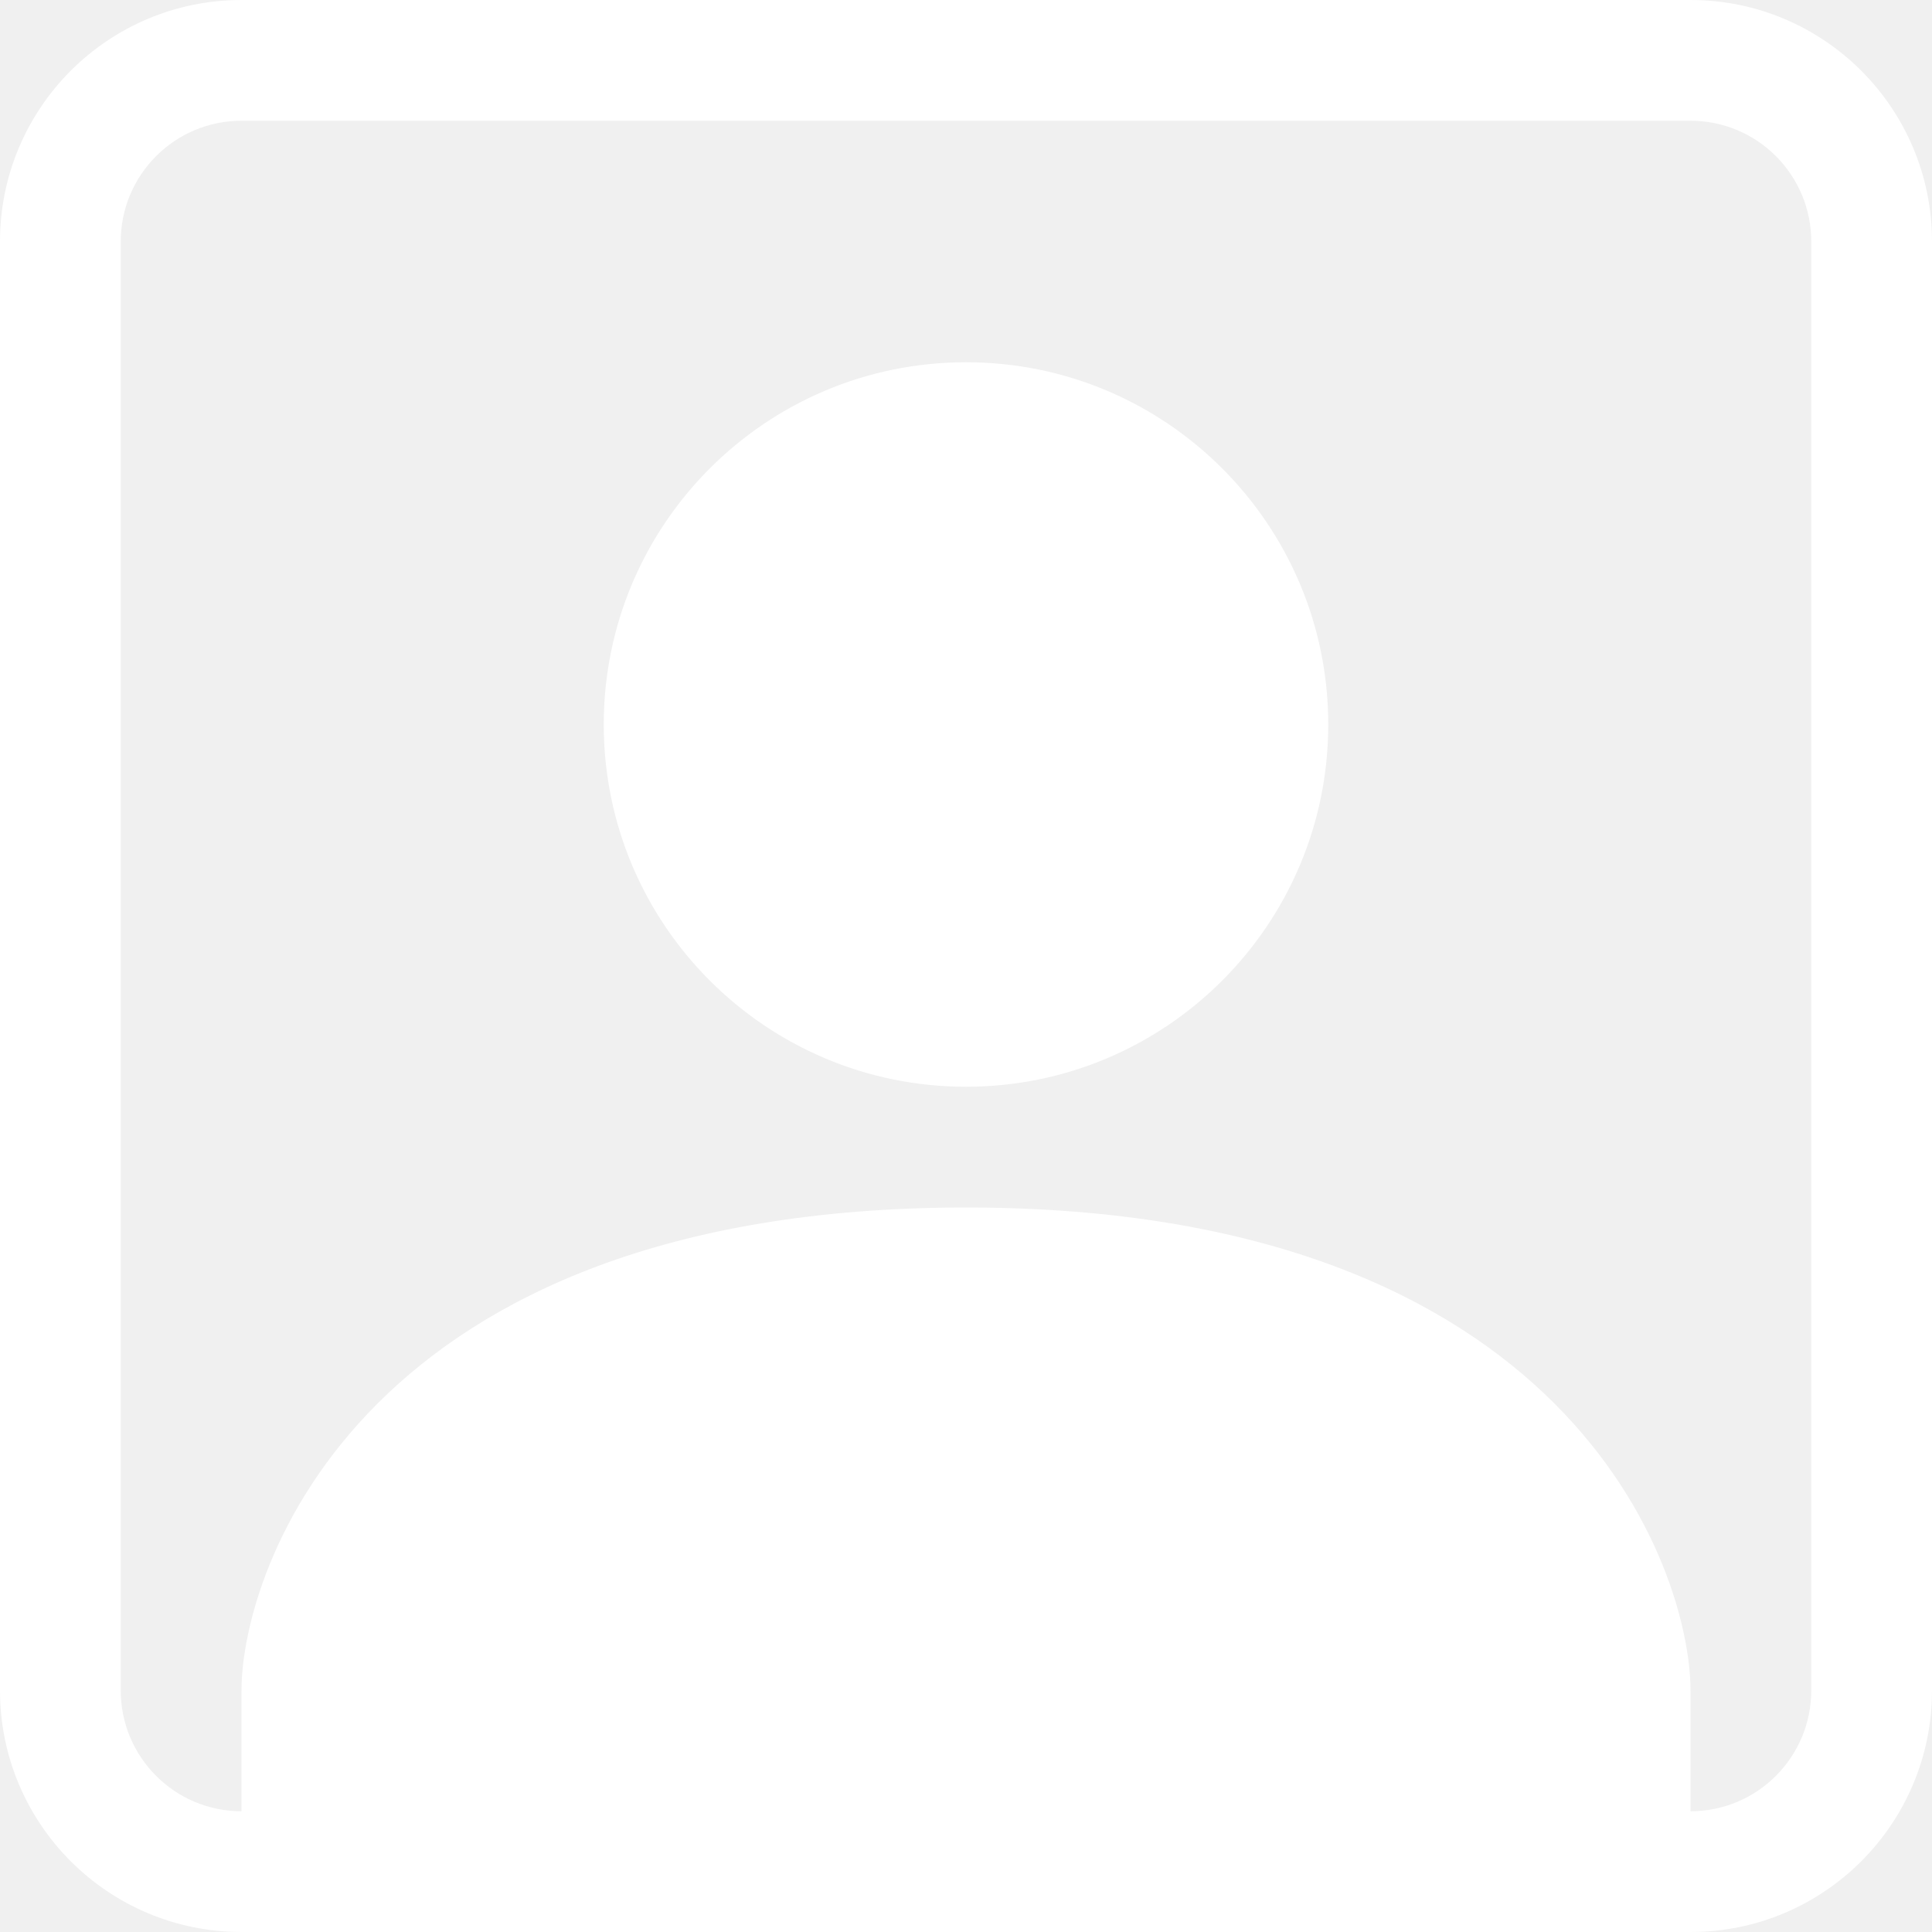
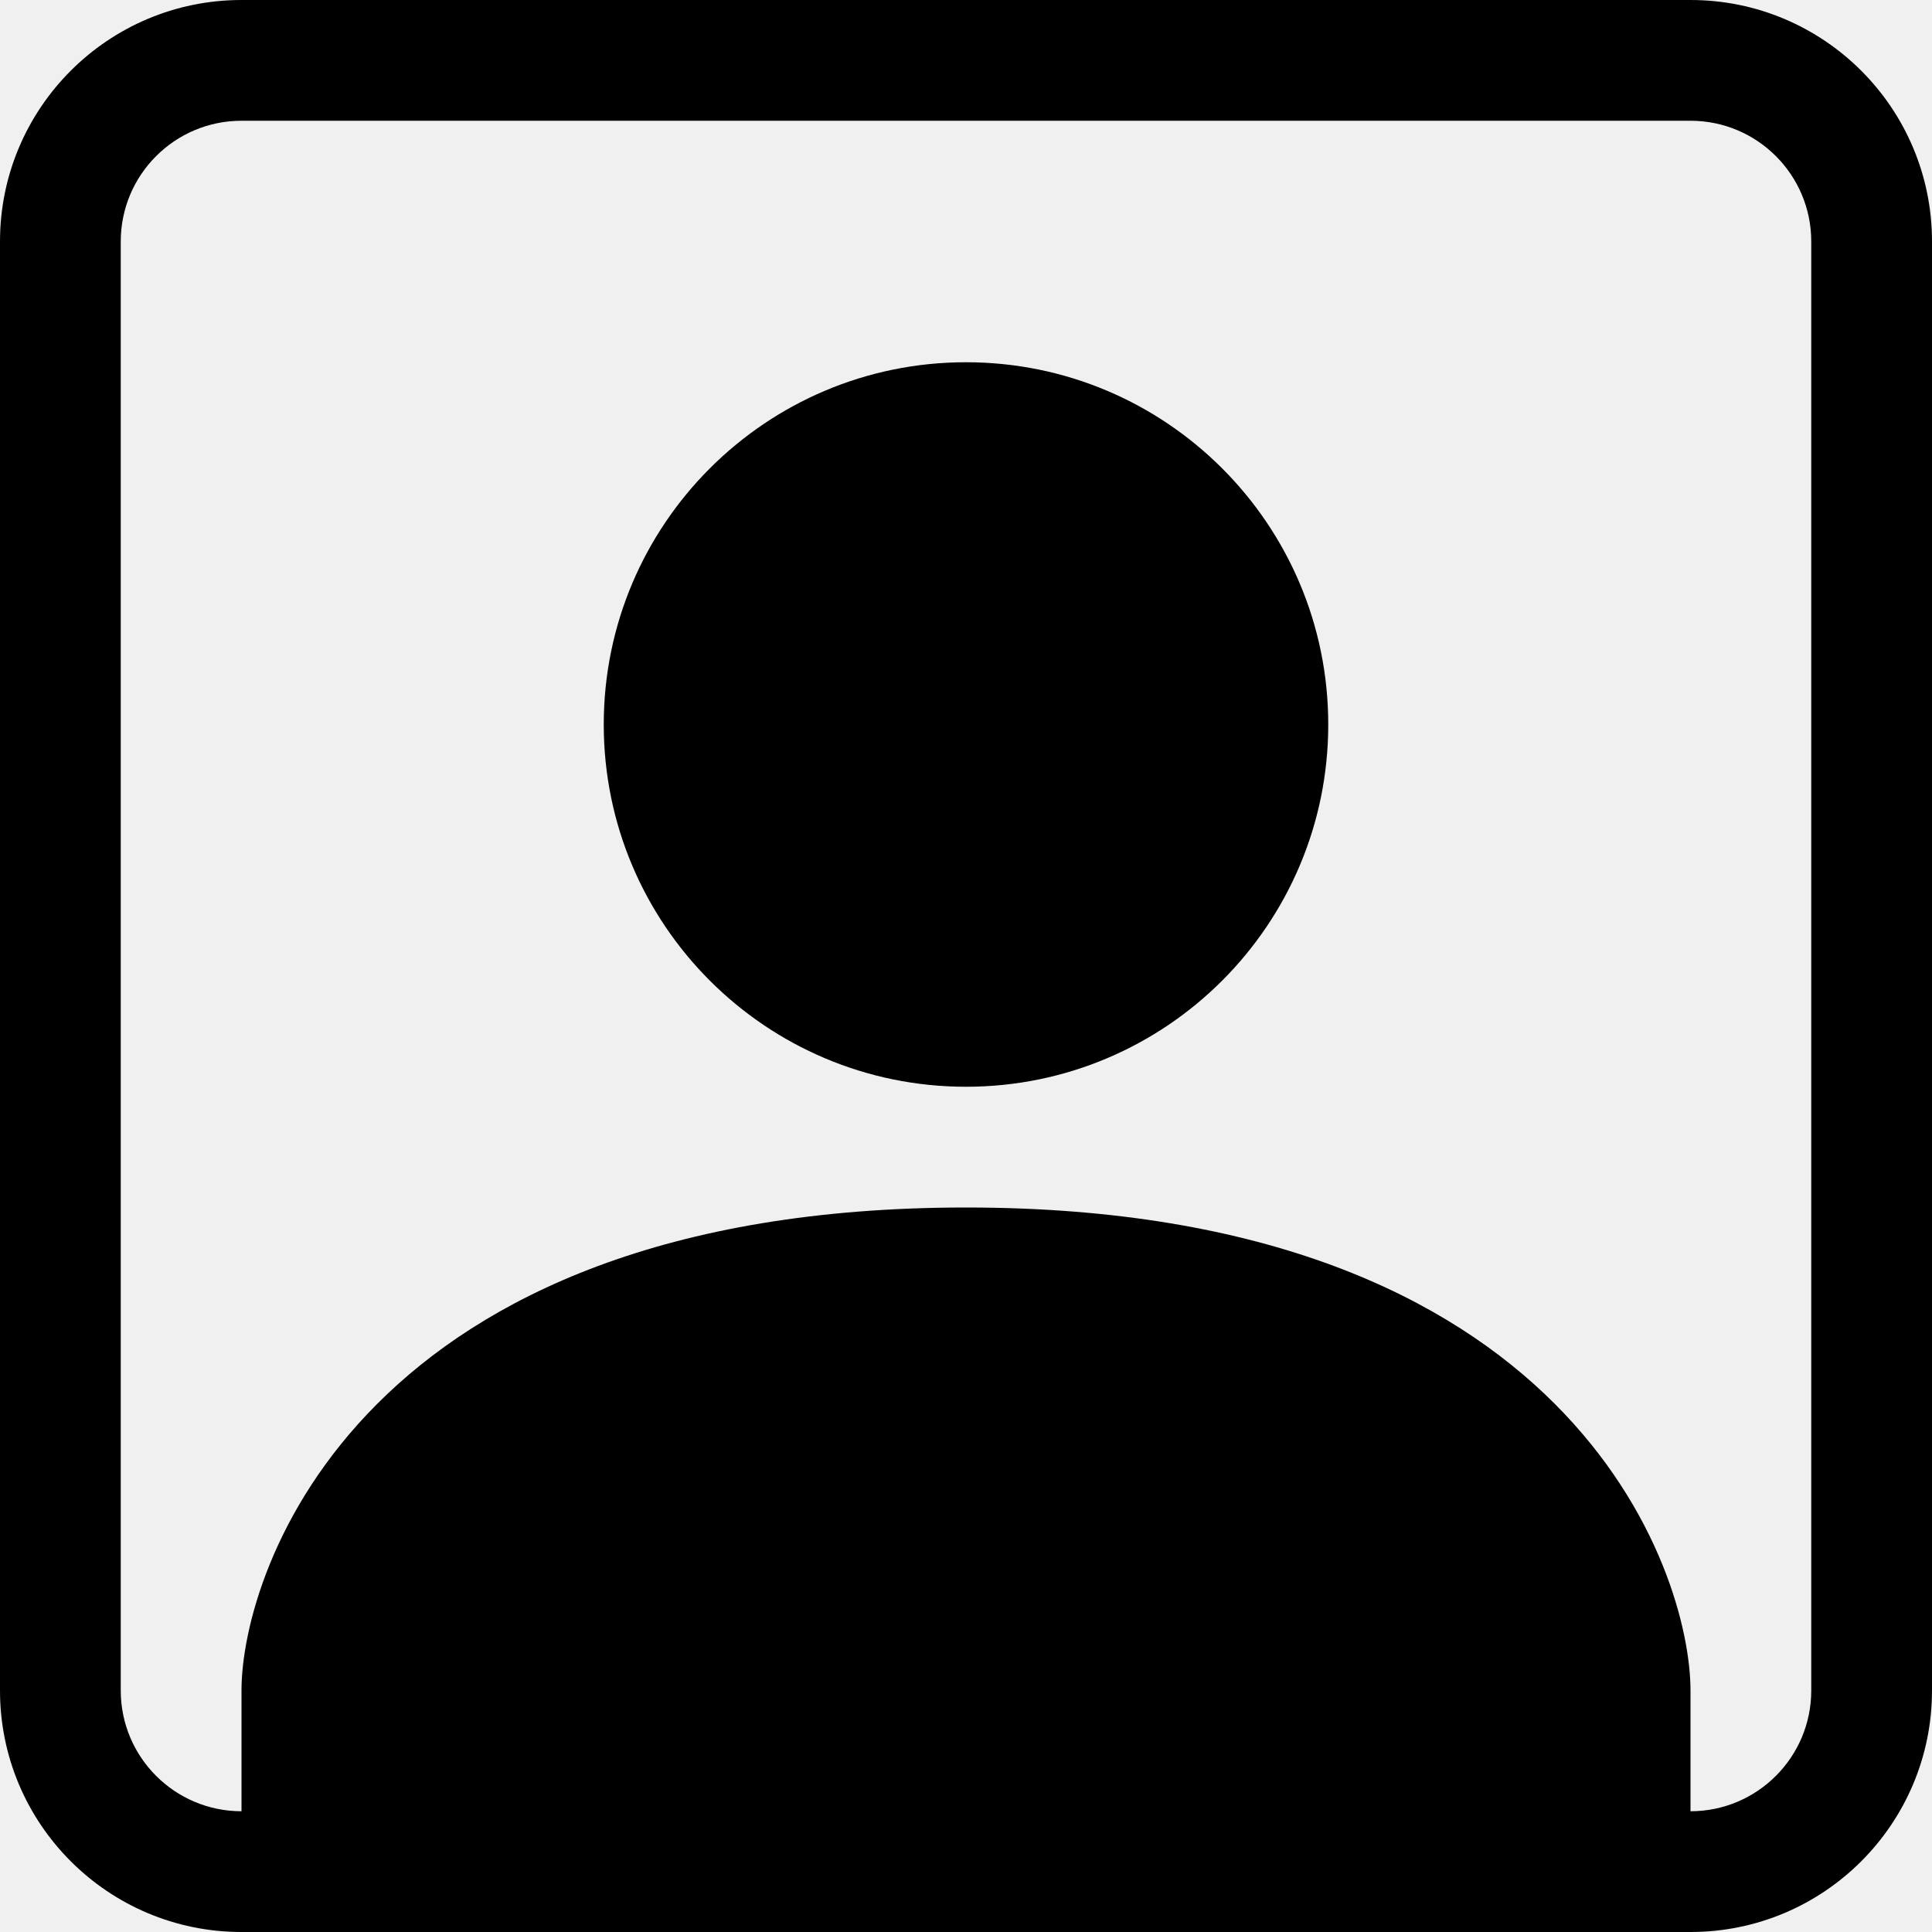
- <svg xmlns="http://www.w3.org/2000/svg" width="25" height="25" fill="white" class="bi bi-person-square" viewBox="0 0 16 16">
+ <svg xmlns="http://www.w3.org/2000/svg" width="25" height="25" fill="currentColor" class="bi bi-person-square" viewBox="0 0 16 16">
  <path d="M11 6a3 3 0 1 1-6 0 3 3 0 0 1 6 0z" />
  <path d="M2 0a2 2 0 0 0-2 2v12a2 2 0 0 0 2 2h12a2 2 0 0 0 2-2V2a2 2 0 0 0-2-2H2zm12 1a1 1 0 0 1 1 1v12a1 1 0 0 1-1 1v-1c0-1-1-4-6-4s-6 3-6 4v1a1 1 0 0 1-1-1V2a1 1 0 0 1 1-1h12z" />
</svg>
